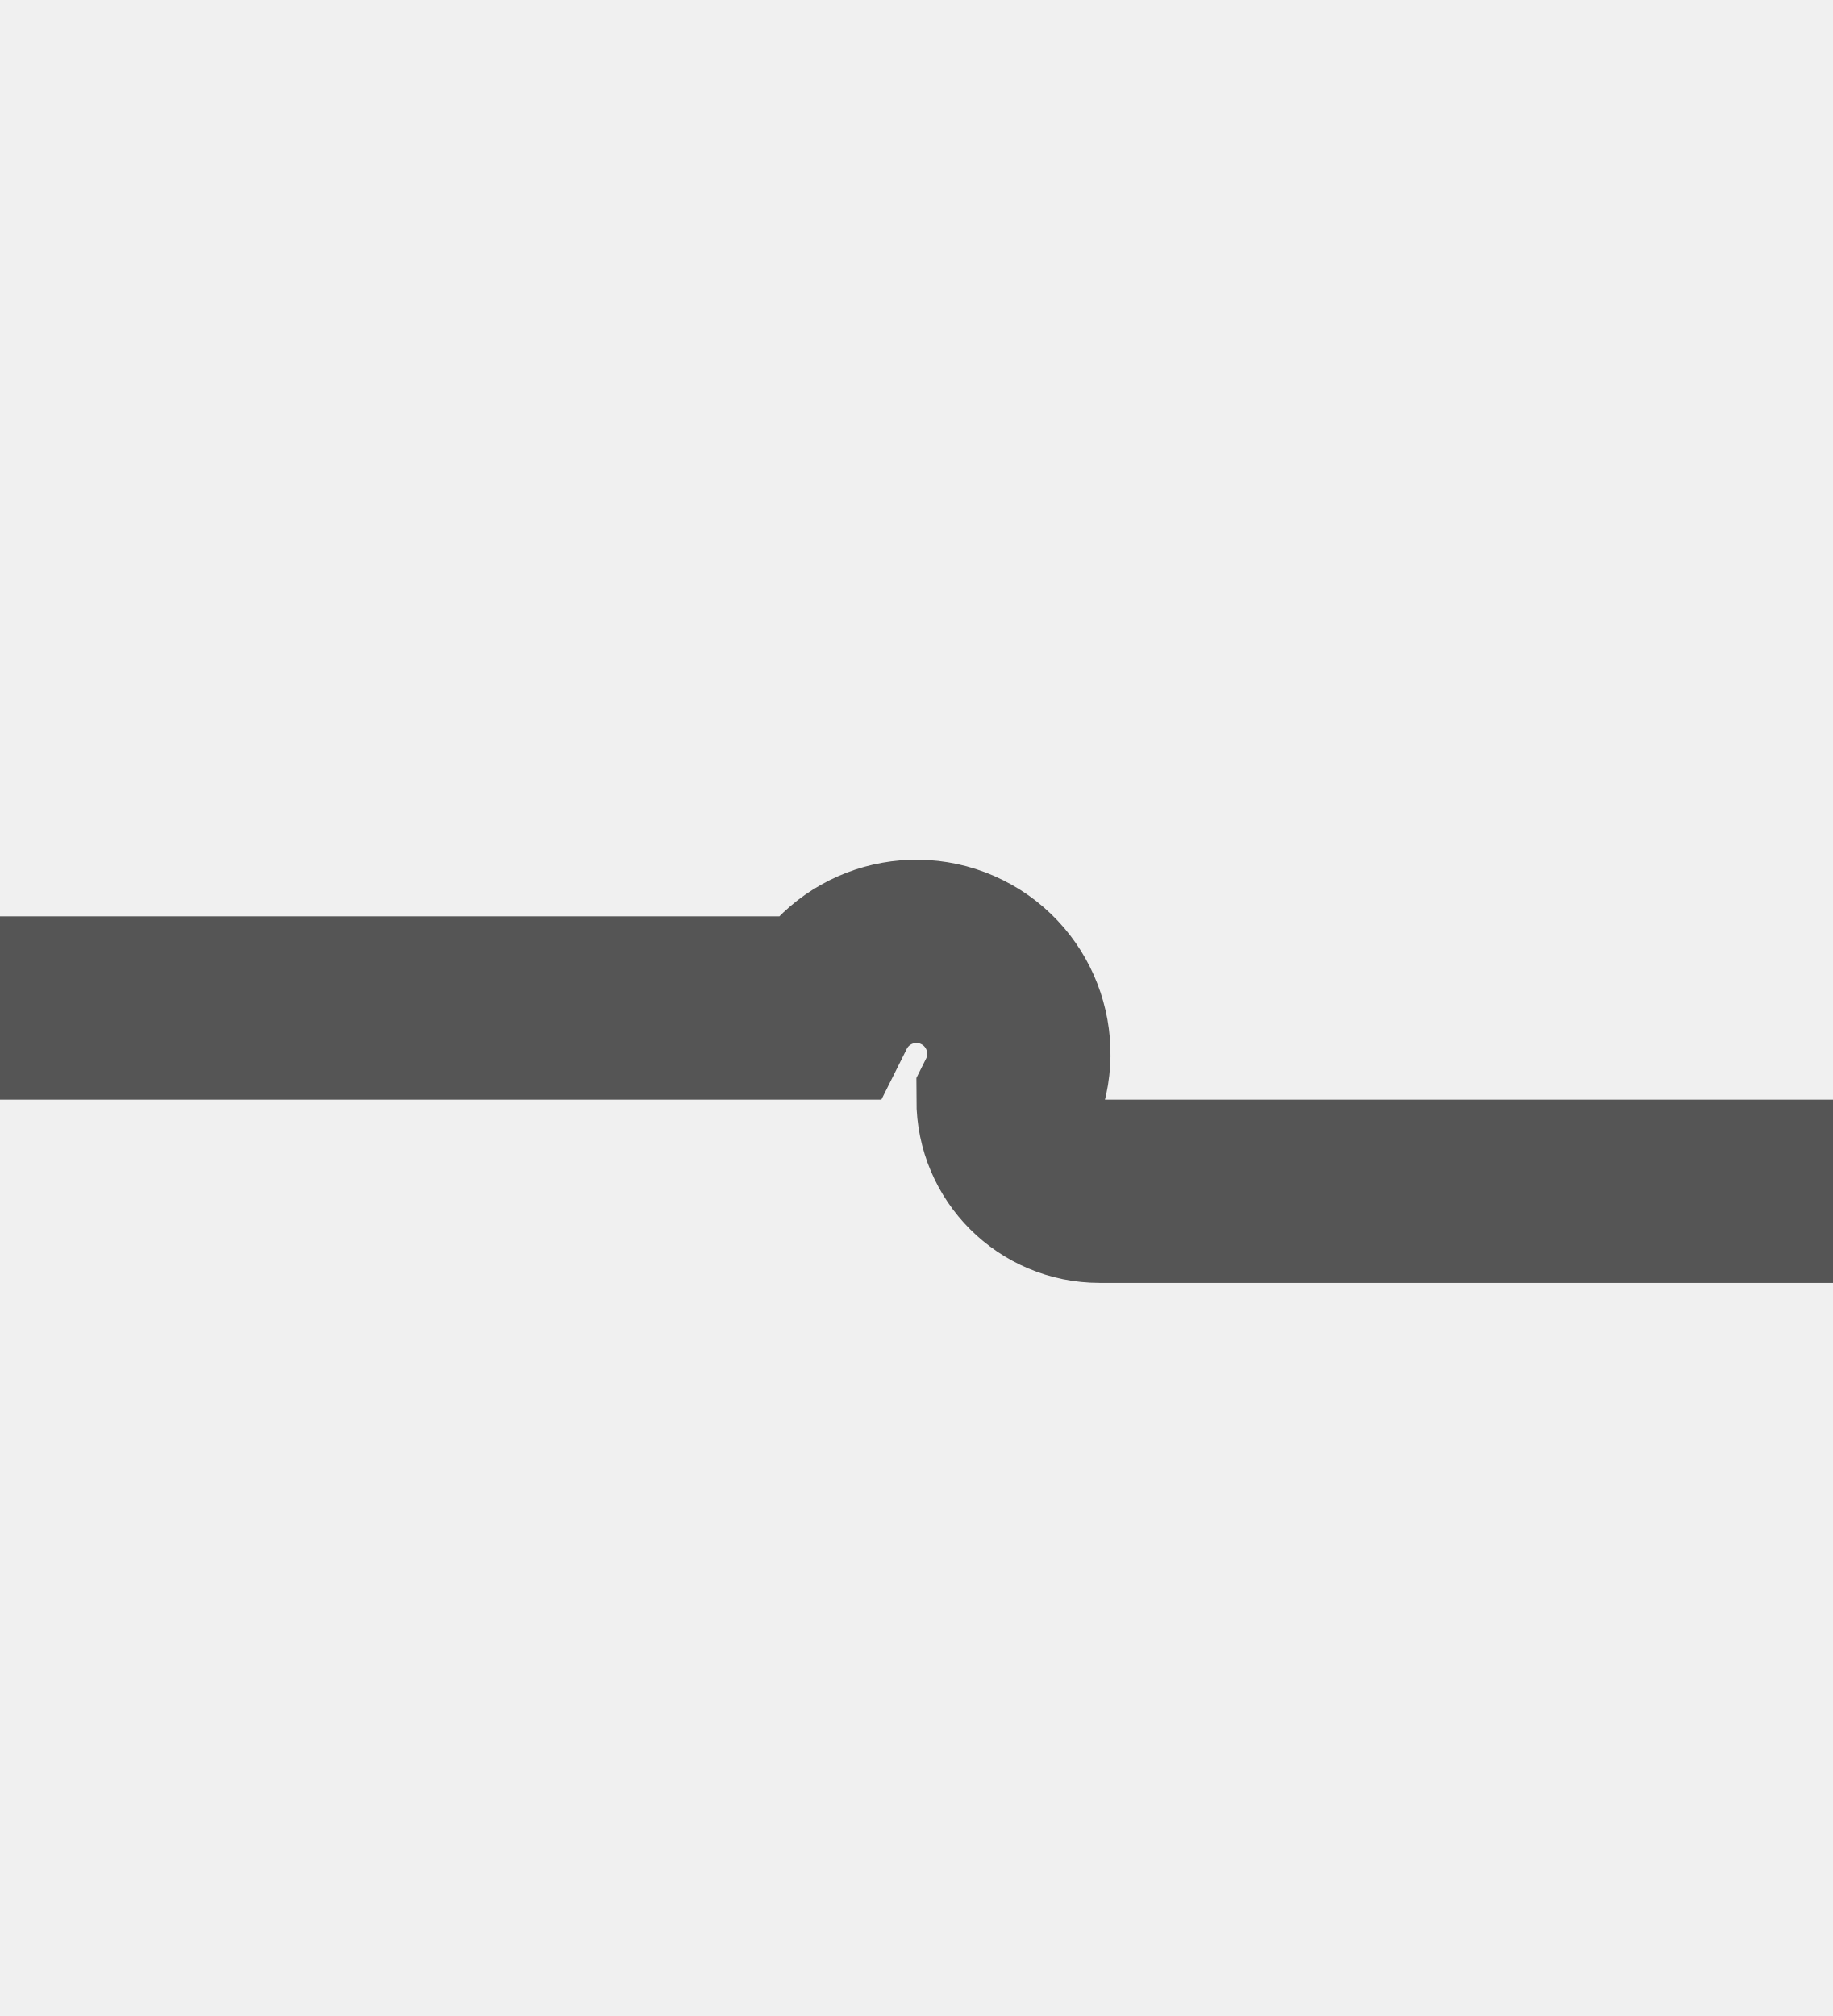
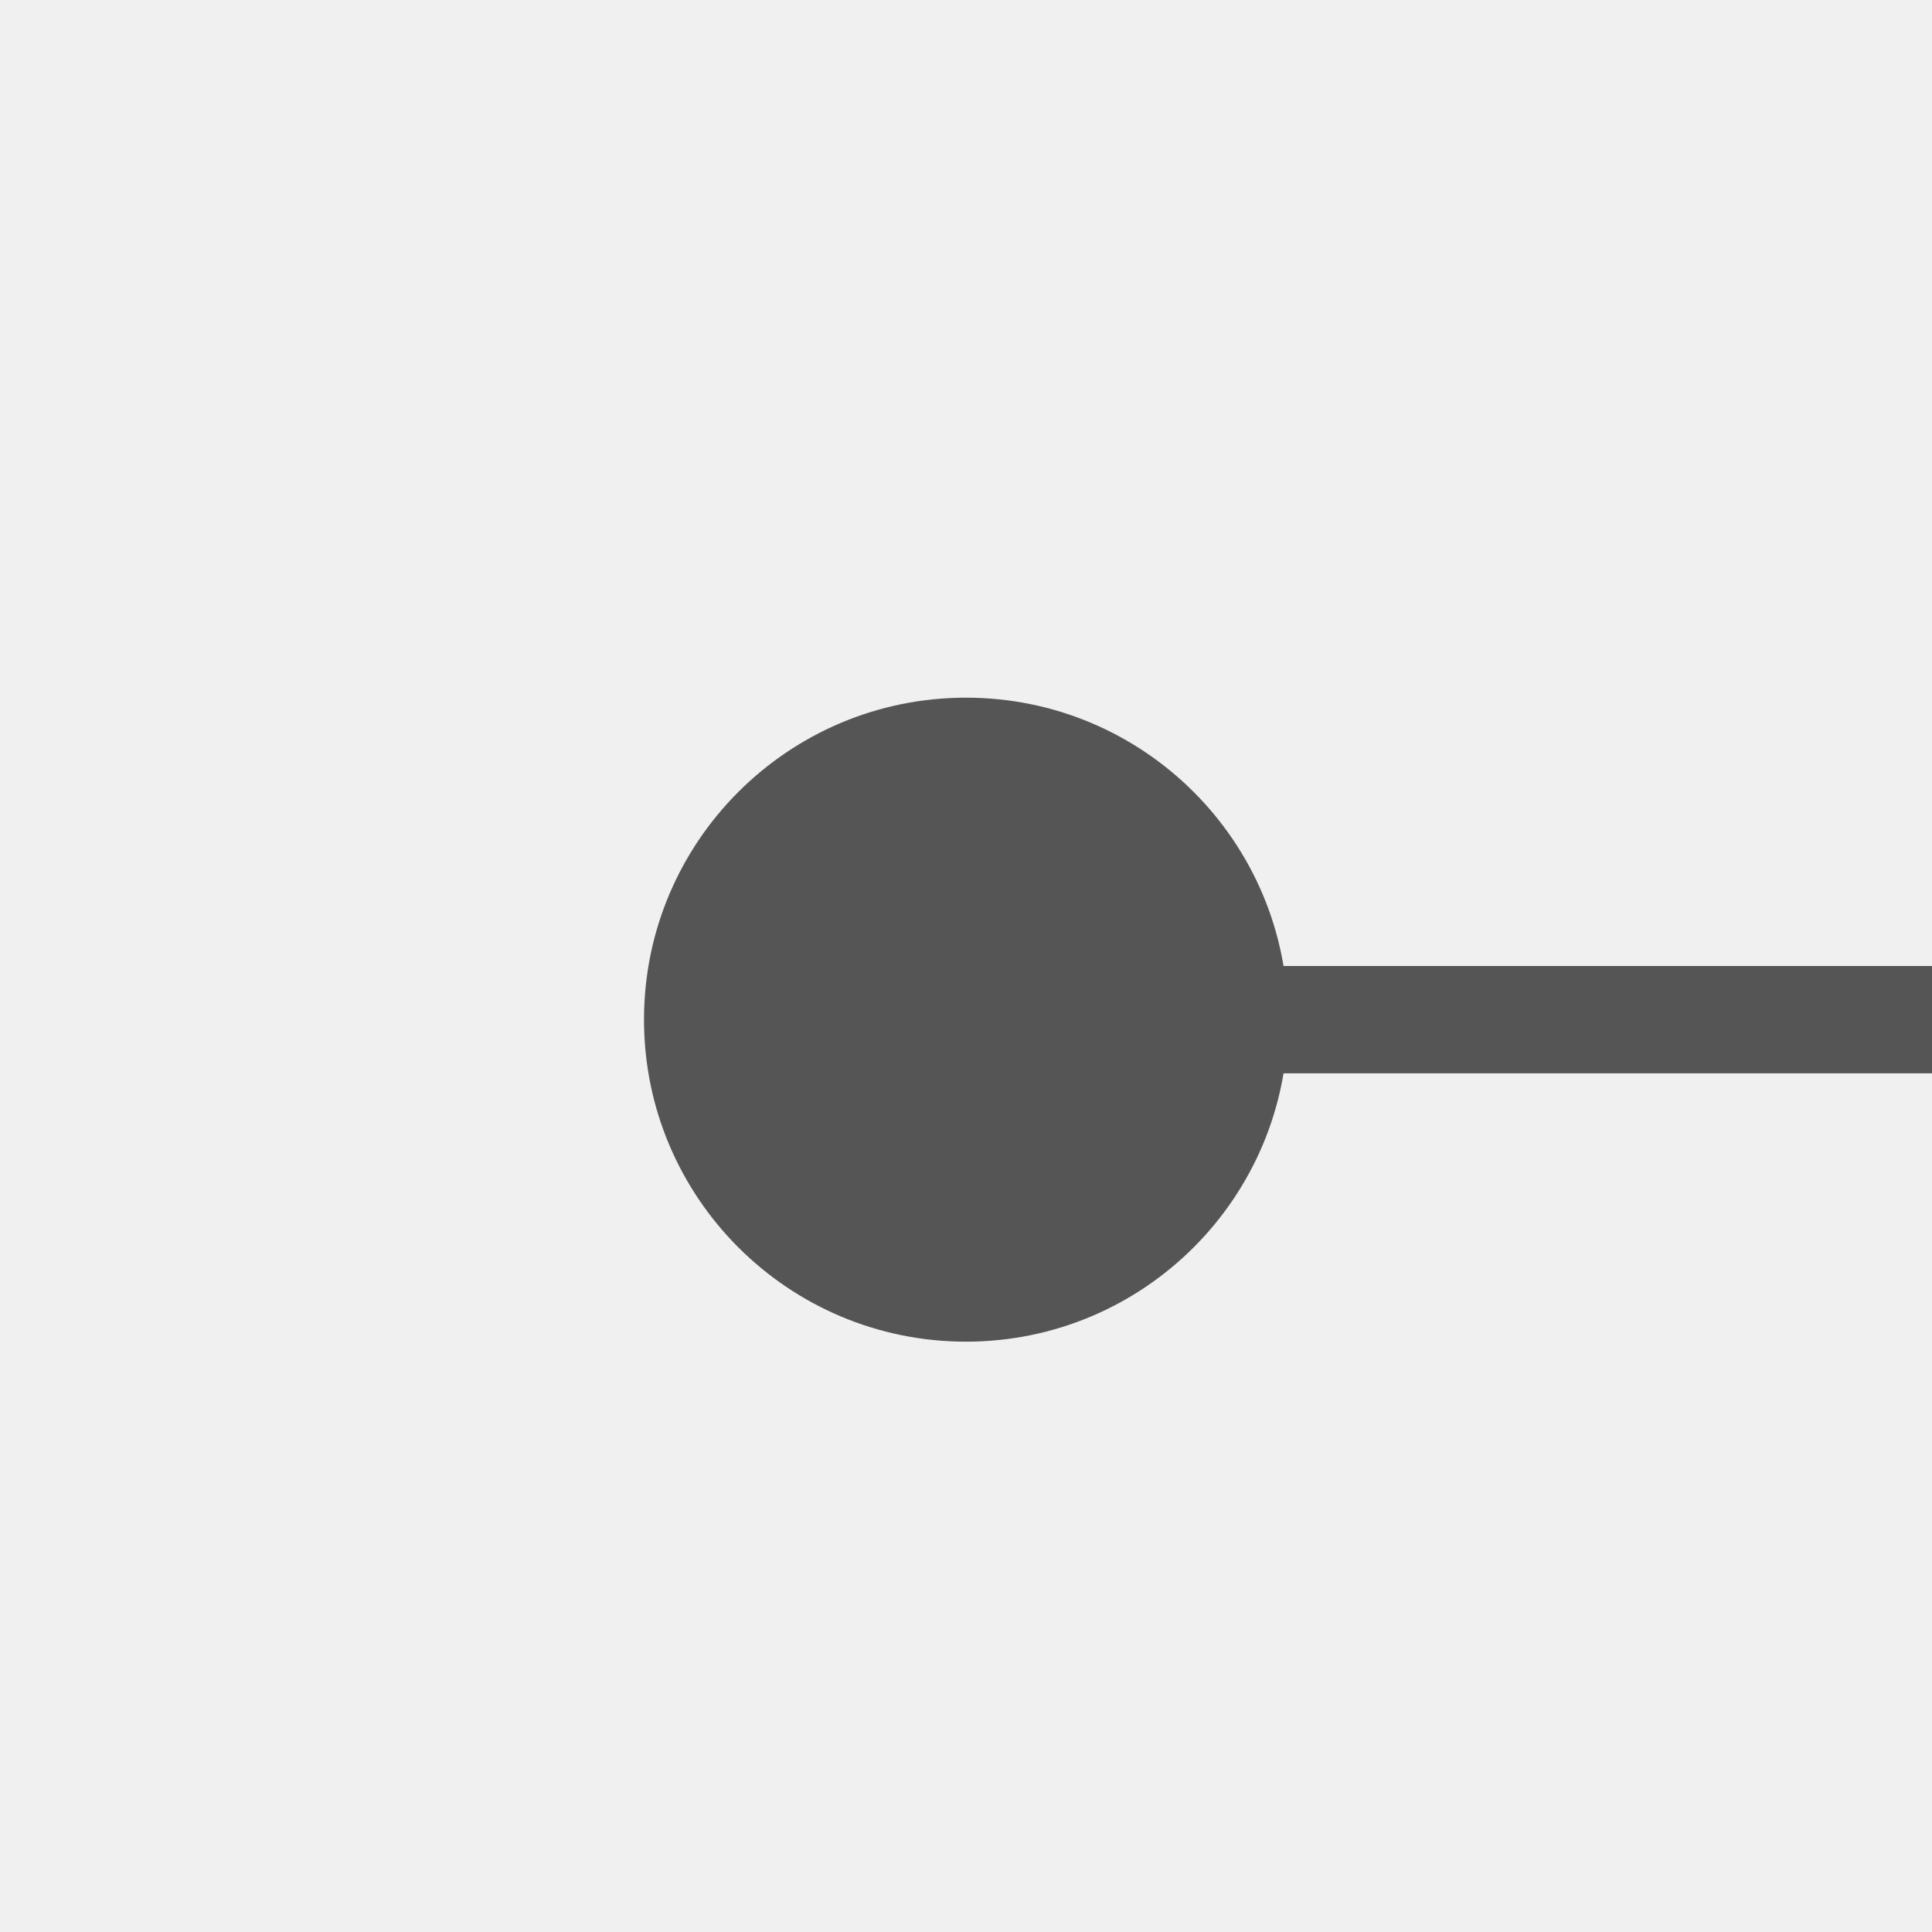
- <svg xmlns="http://www.w3.org/2000/svg" version="1.1" width="10px" height="11px" preserveAspectRatio="xMidYMin meet" viewBox="1225 374  8 11">
-   <path d="M 1195 379.5  L 1228.5 379.5  A 0.5 0.5 0 0 1 1229.5 380 A 0.5 0.5 0 0 0 1230 380.5 L 1263 380.5  " stroke-width="1" stroke="#555555" fill="none" />
-   <path d="M 1197 376.5  A 3 3 0 0 0 1194 379.5 A 3 3 0 0 0 1197 382.5 A 3 3 0 0 0 1200 379.5 A 3 3 0 0 0 1197 376.5 Z M 1257.3 386.5  L 1264 380.5  L 1257.3 374.5  L 1259.6 380.5  L 1257.3 386.5  Z " fill-rule="nonzero" fill="#555555" stroke="none" />
+ <svg xmlns="http://www.w3.org/2000/svg" version="1.1" width="18px" height="18px" preserveAspectRatio="xMinYMid meet" viewBox="1026 371  18 16">
+   <defs>
+     <mask fill="white" id="clip343">
+       <path d="M 1047.826 365  L 1078.174 365  L 1078.174 393  L 1047.826 393  Z M 1023 363  L 1110 363  L 1110 395  L 1023 395  Z " fill-rule="evenodd" />
+     </mask>
+   </defs>
+   <path d="M 1047.826 379.5  L 1033 379.5  M 1078.174 379.5  L 1093 379.5  " stroke-width="1" stroke="#555555" fill="none" />
+   <path d="M 1035 376.5  A 3 3 0 0 0 1032 379.5 A 3 3 0 0 0 1035 382.5 A 3 3 0 0 0 1038 379.5 A 3 3 0 0 0 1035 376.5 Z M 1087.3 385.5  L 1094 379.5  L 1087.3 373.5  L 1089.6 379.5  L 1087.3 385.5  Z " fill-rule="nonzero" fill="#555555" stroke="none" mask="url(#clip343)" />
</svg>
